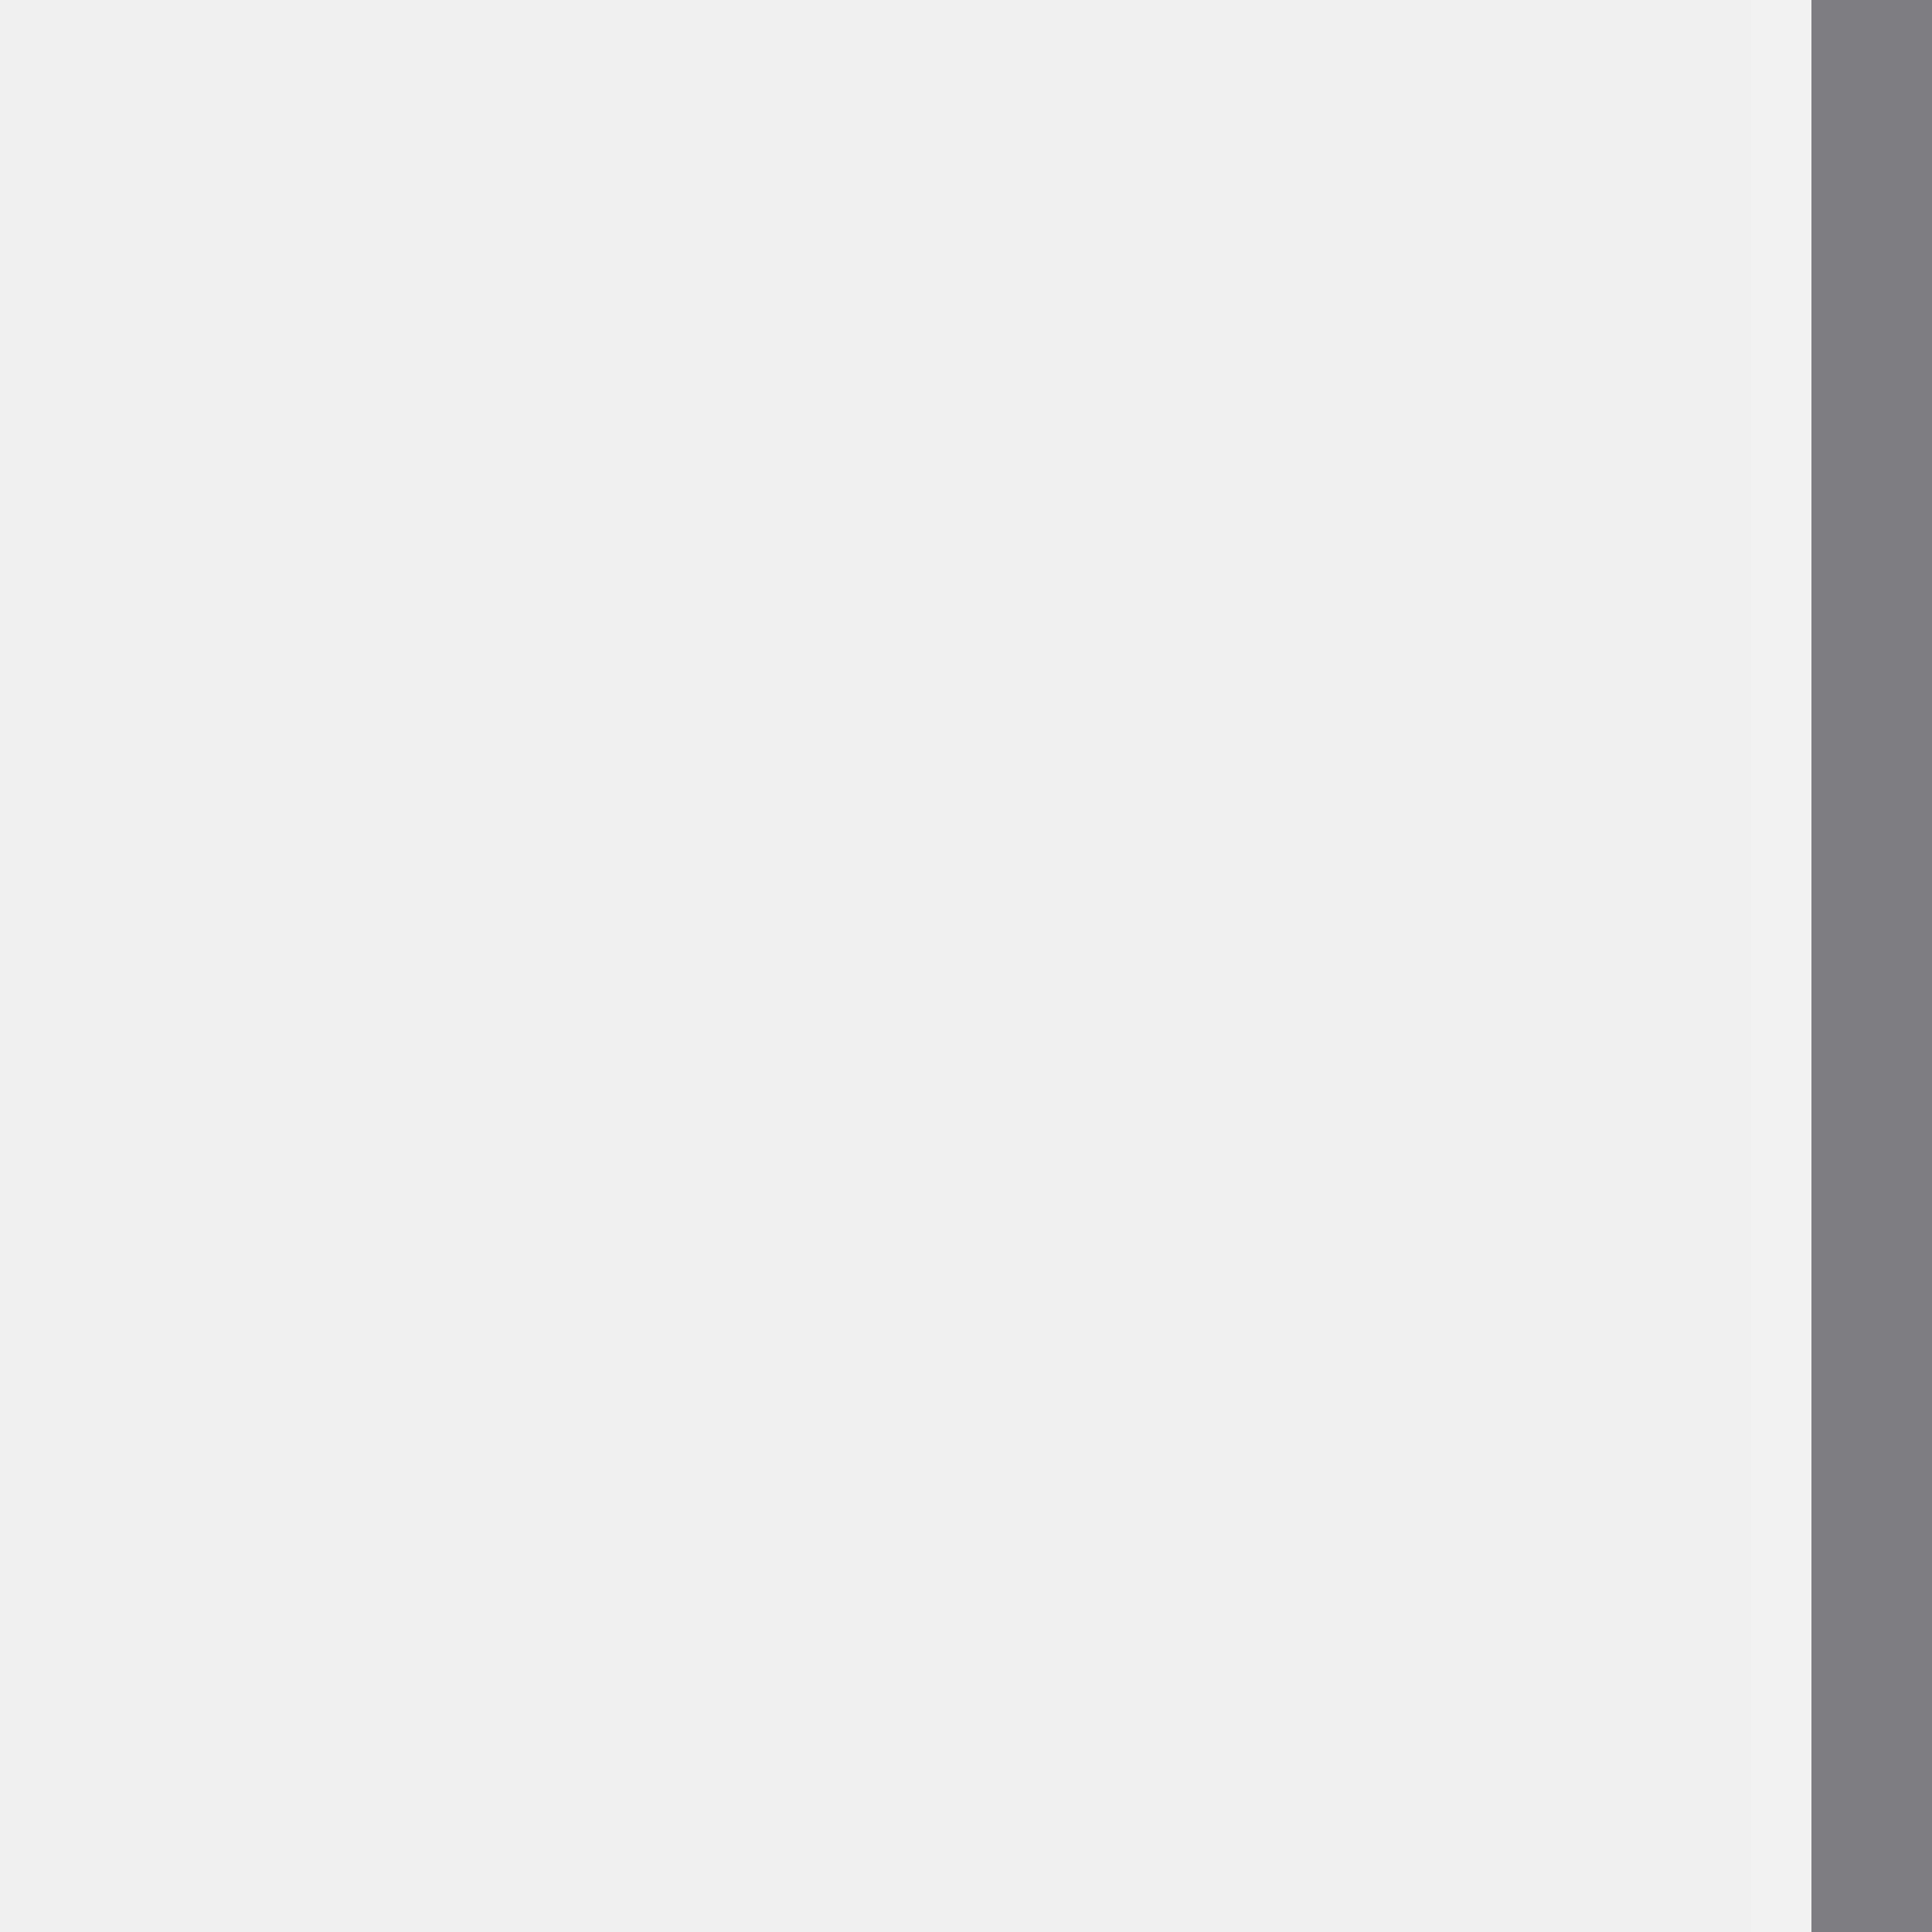
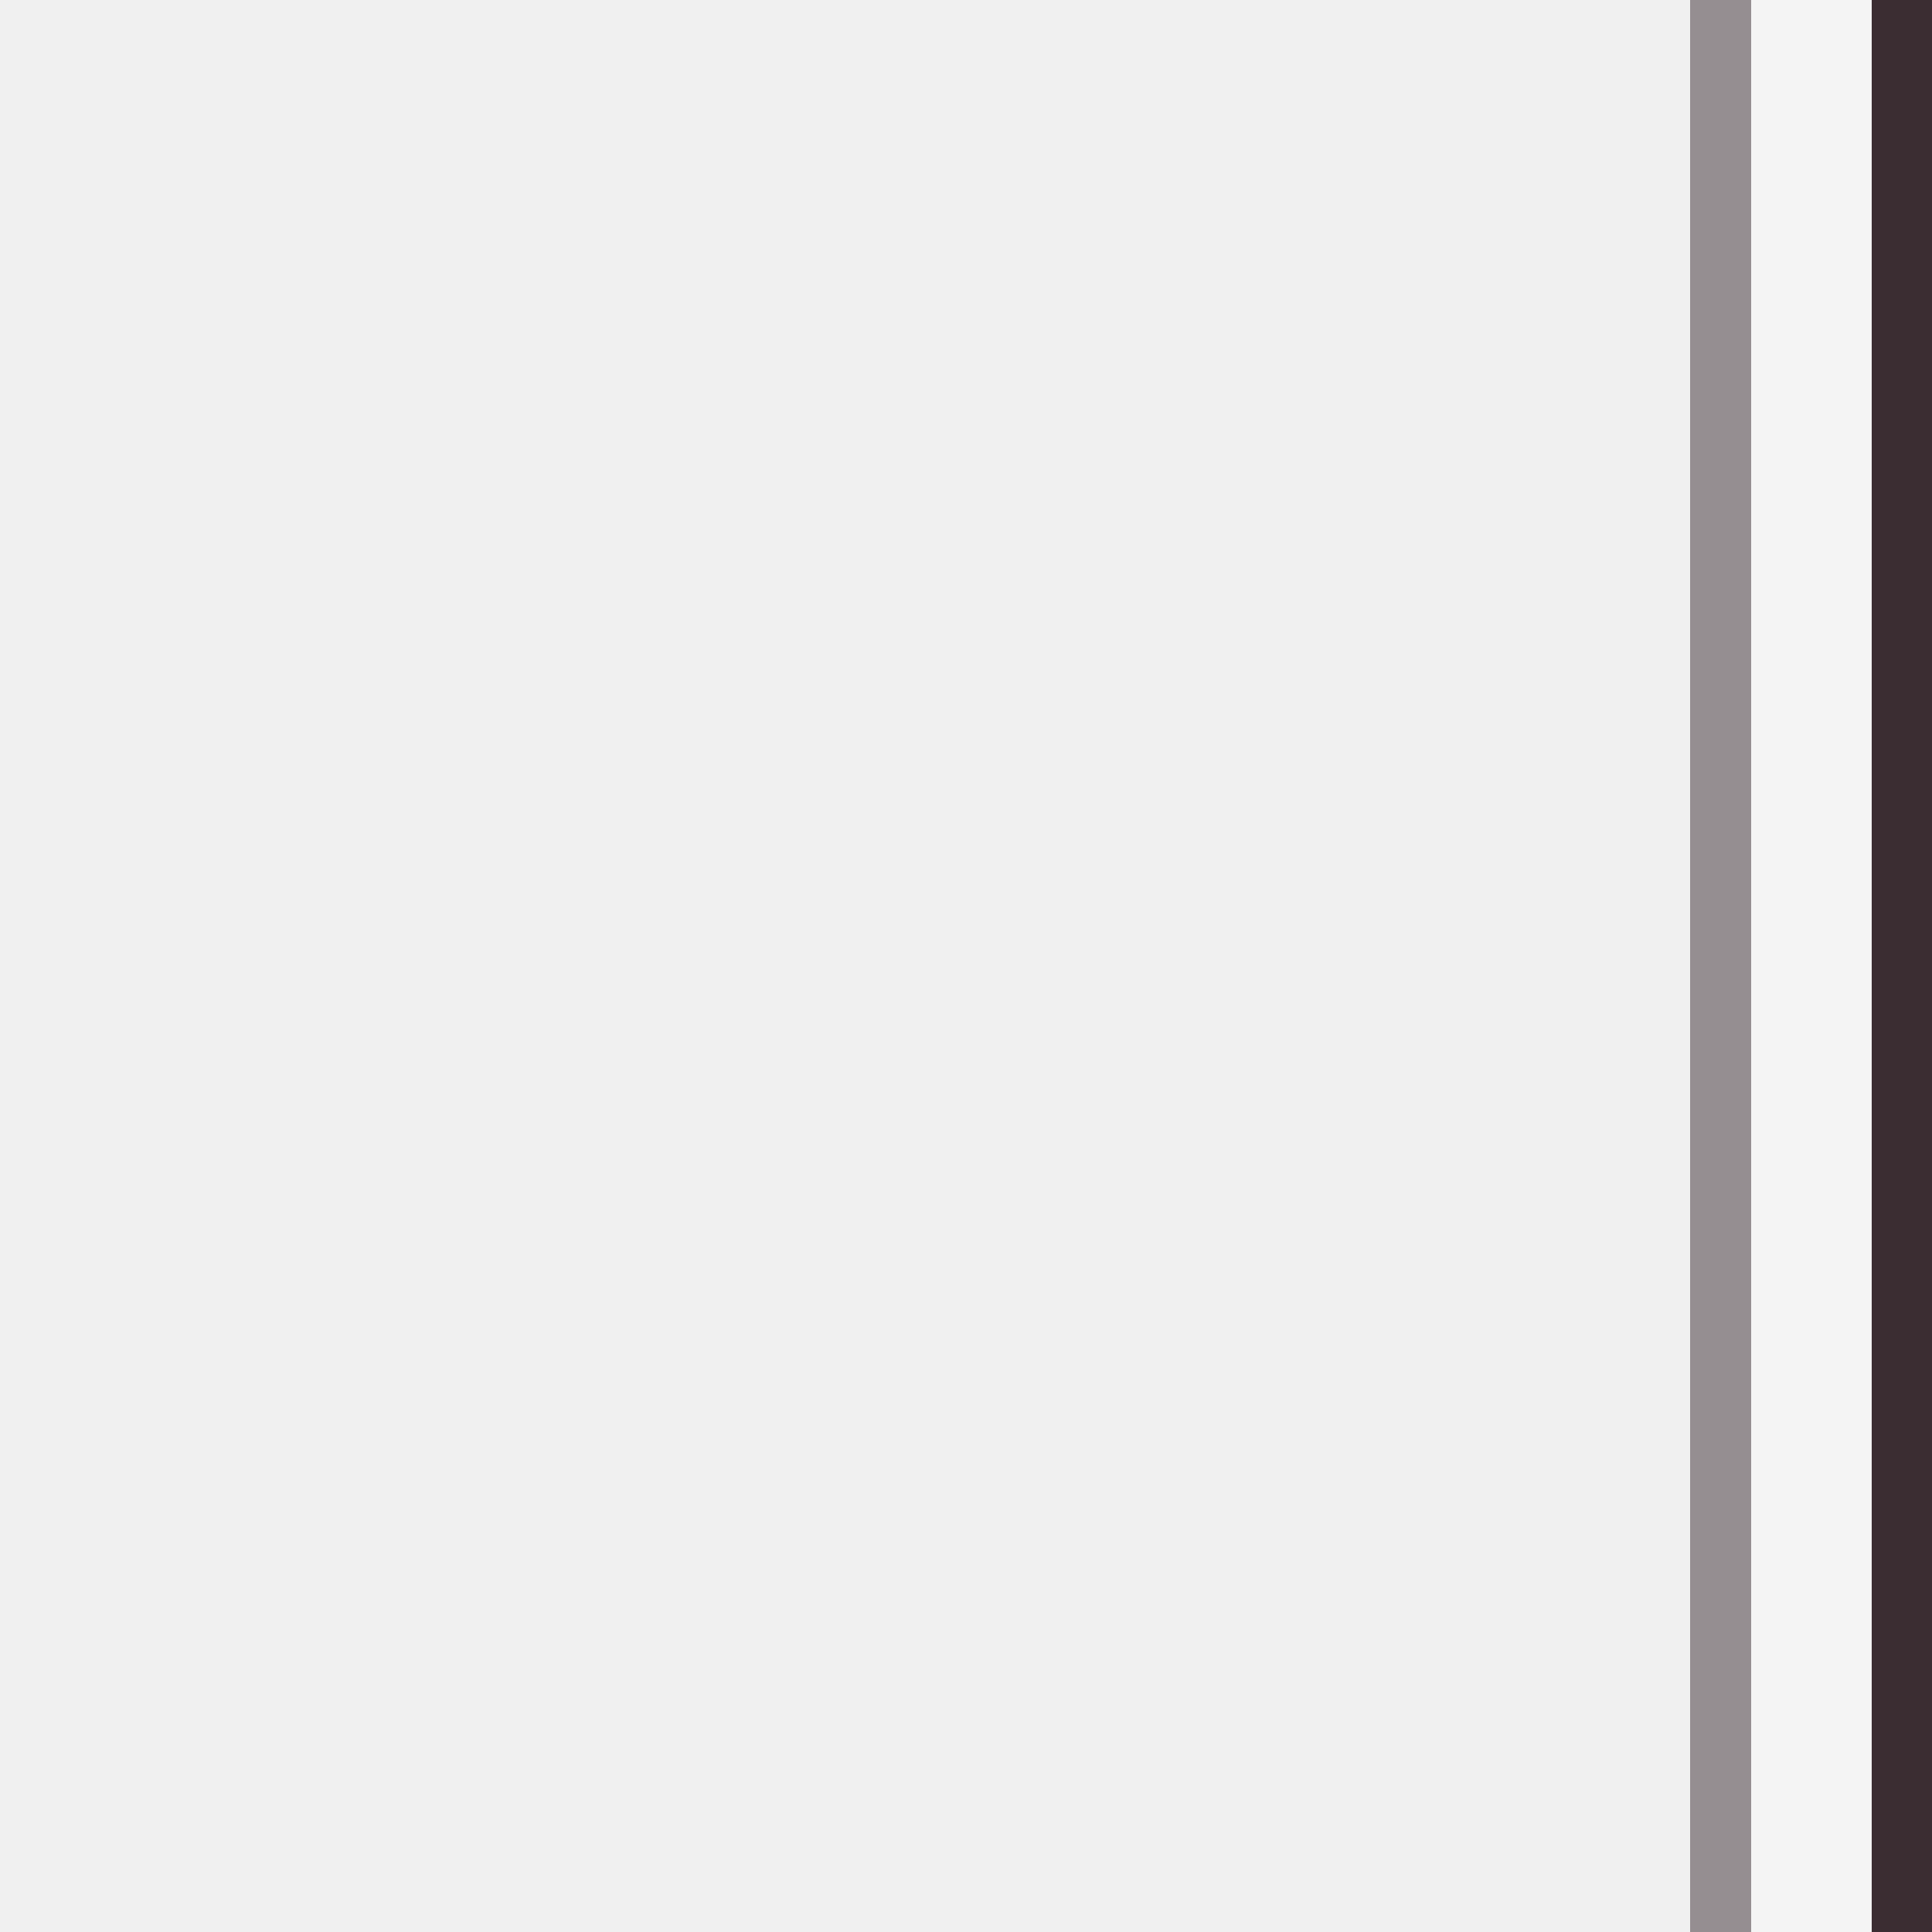
<svg xmlns="http://www.w3.org/2000/svg" width="32" height="32" viewBox="0 0 32 32" shape-rendering="crispEdges">
-   <rect x="29" y="0" width="1" height="32" fill="#ffffff" fill-opacity="0.14" />
-   <rect x="30" y="0" width="2" height="32" fill="#221f28" fill-opacity="0.55" />
+   <rect x="28" y="0" width="1" height="32" fill="#3b2d32" fill-opacity="0.5" />
+   <rect x="29" y="0" width="2" height="32" fill="#ffffff" fill-opacity="0.26" />
+   <rect x="31" y="0" width="1" height="32" fill="#3b2d32" />
</svg>
